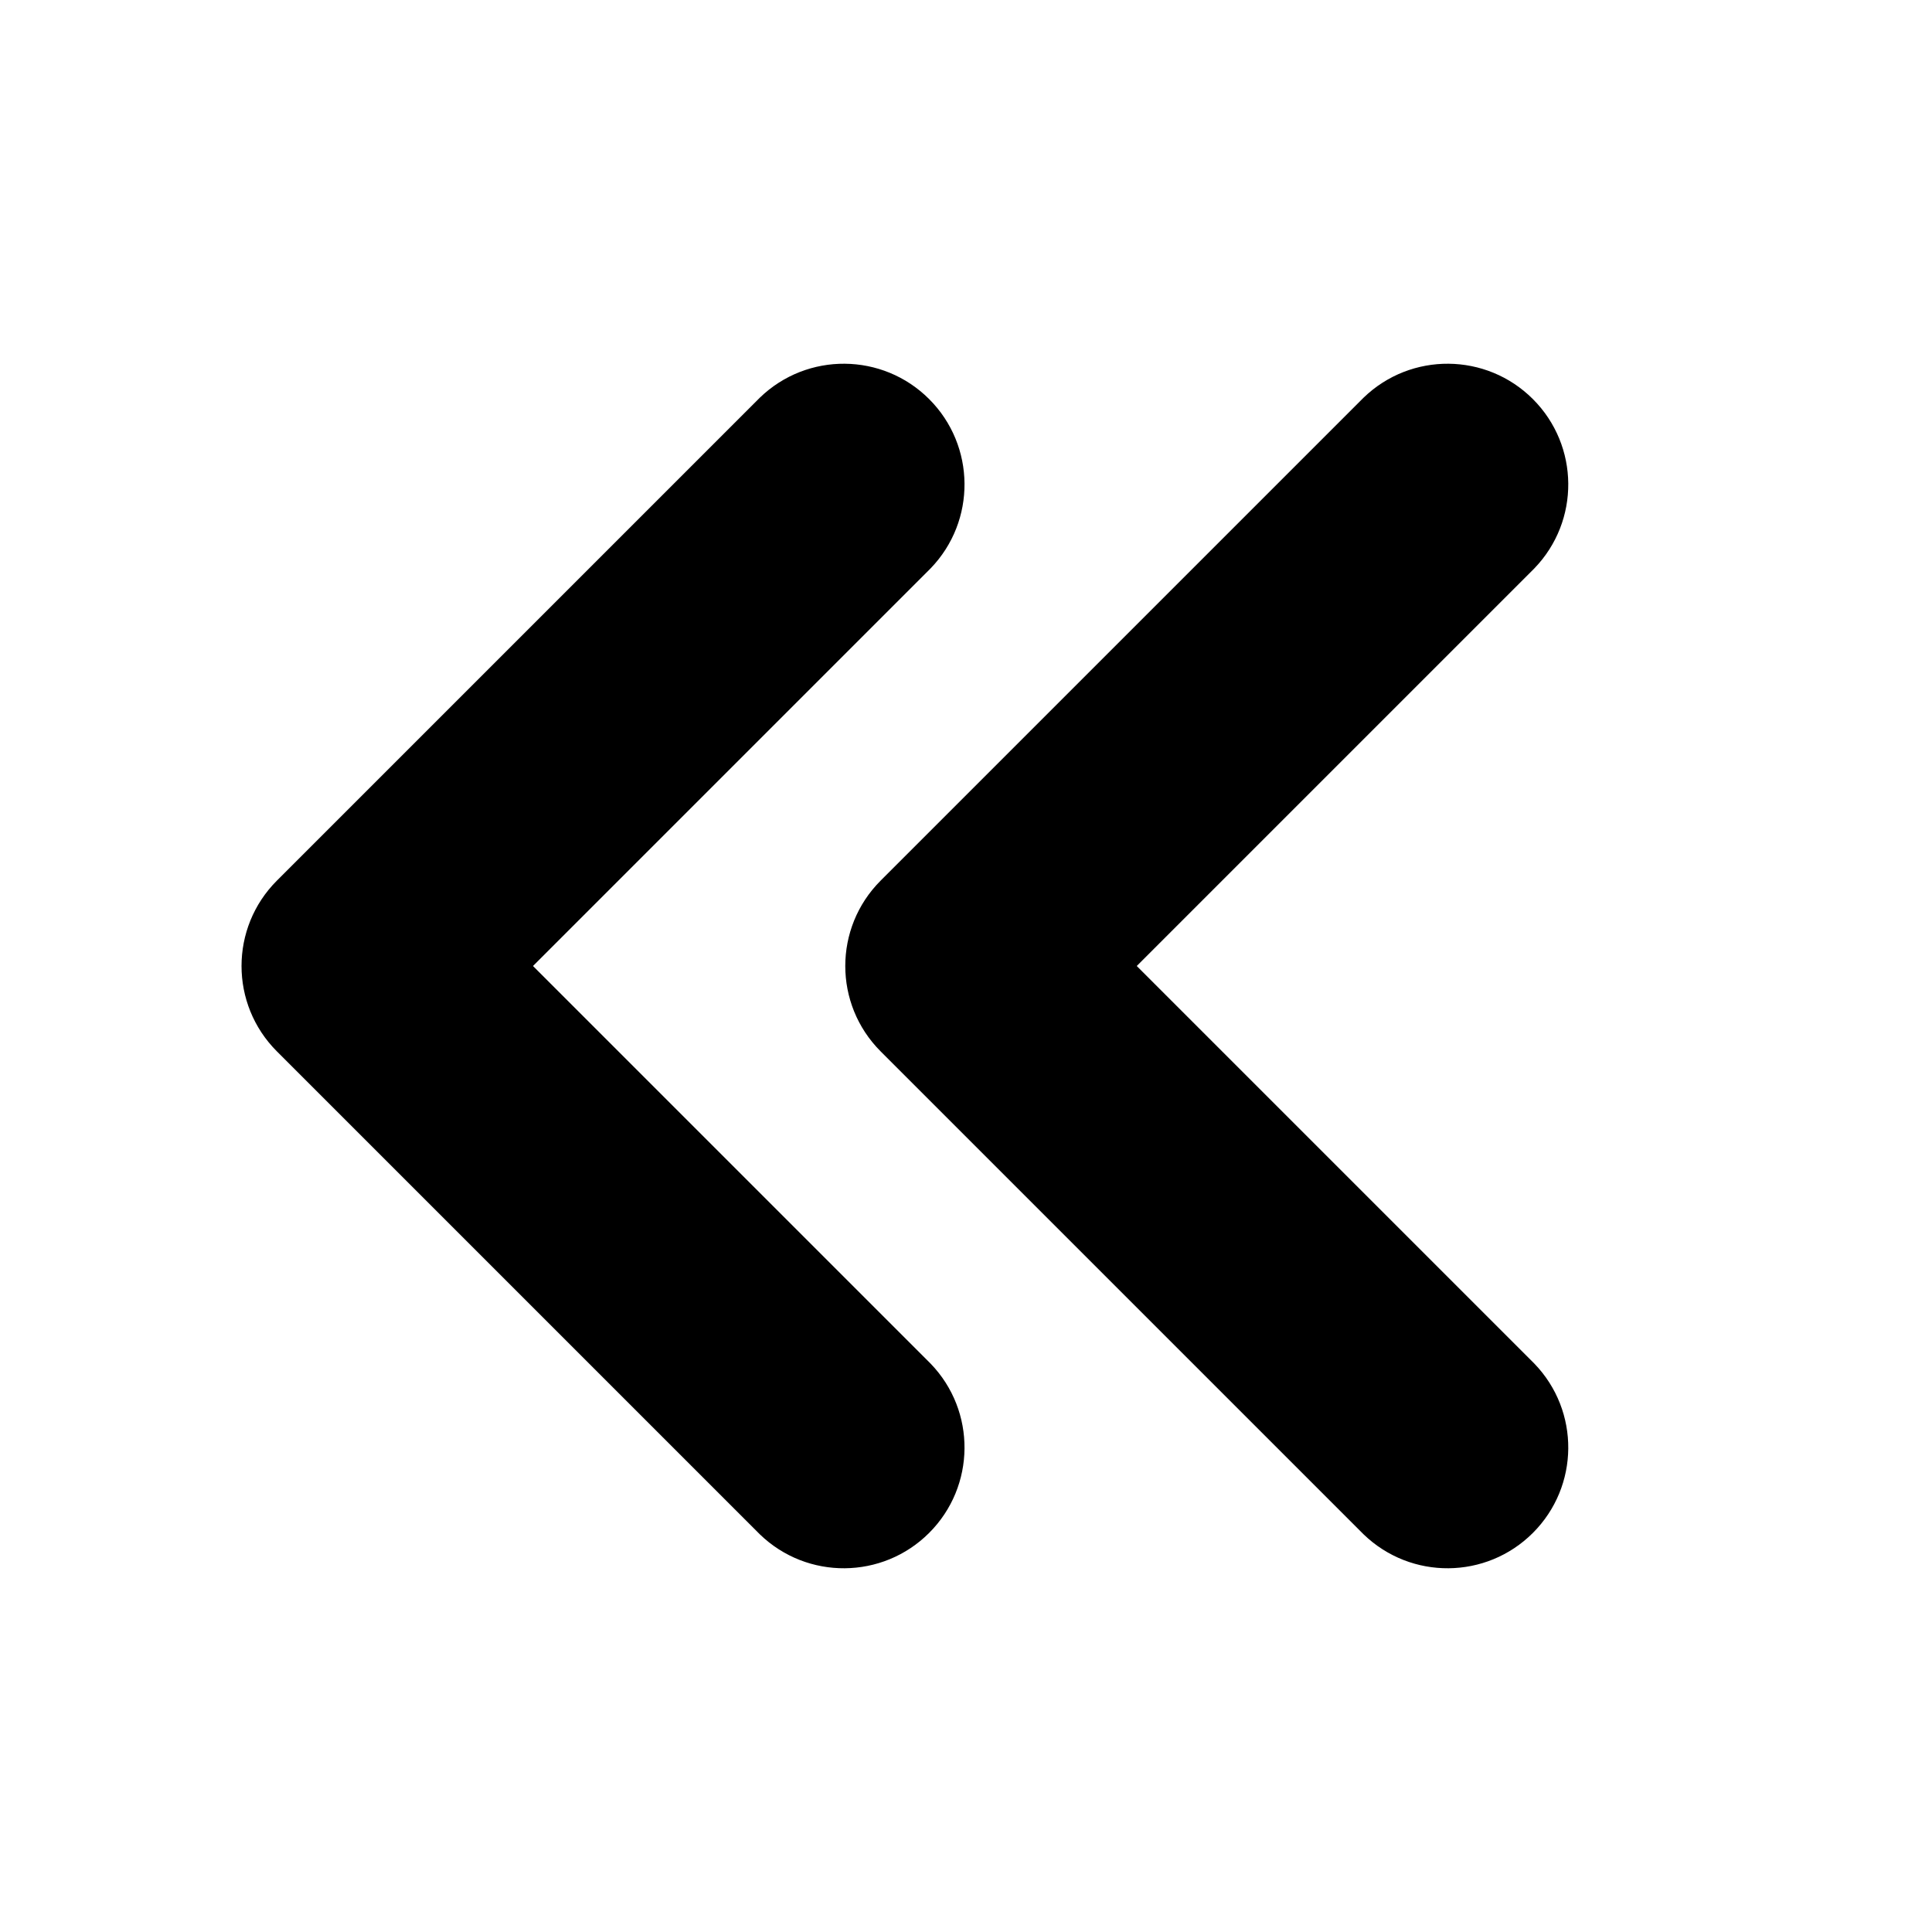
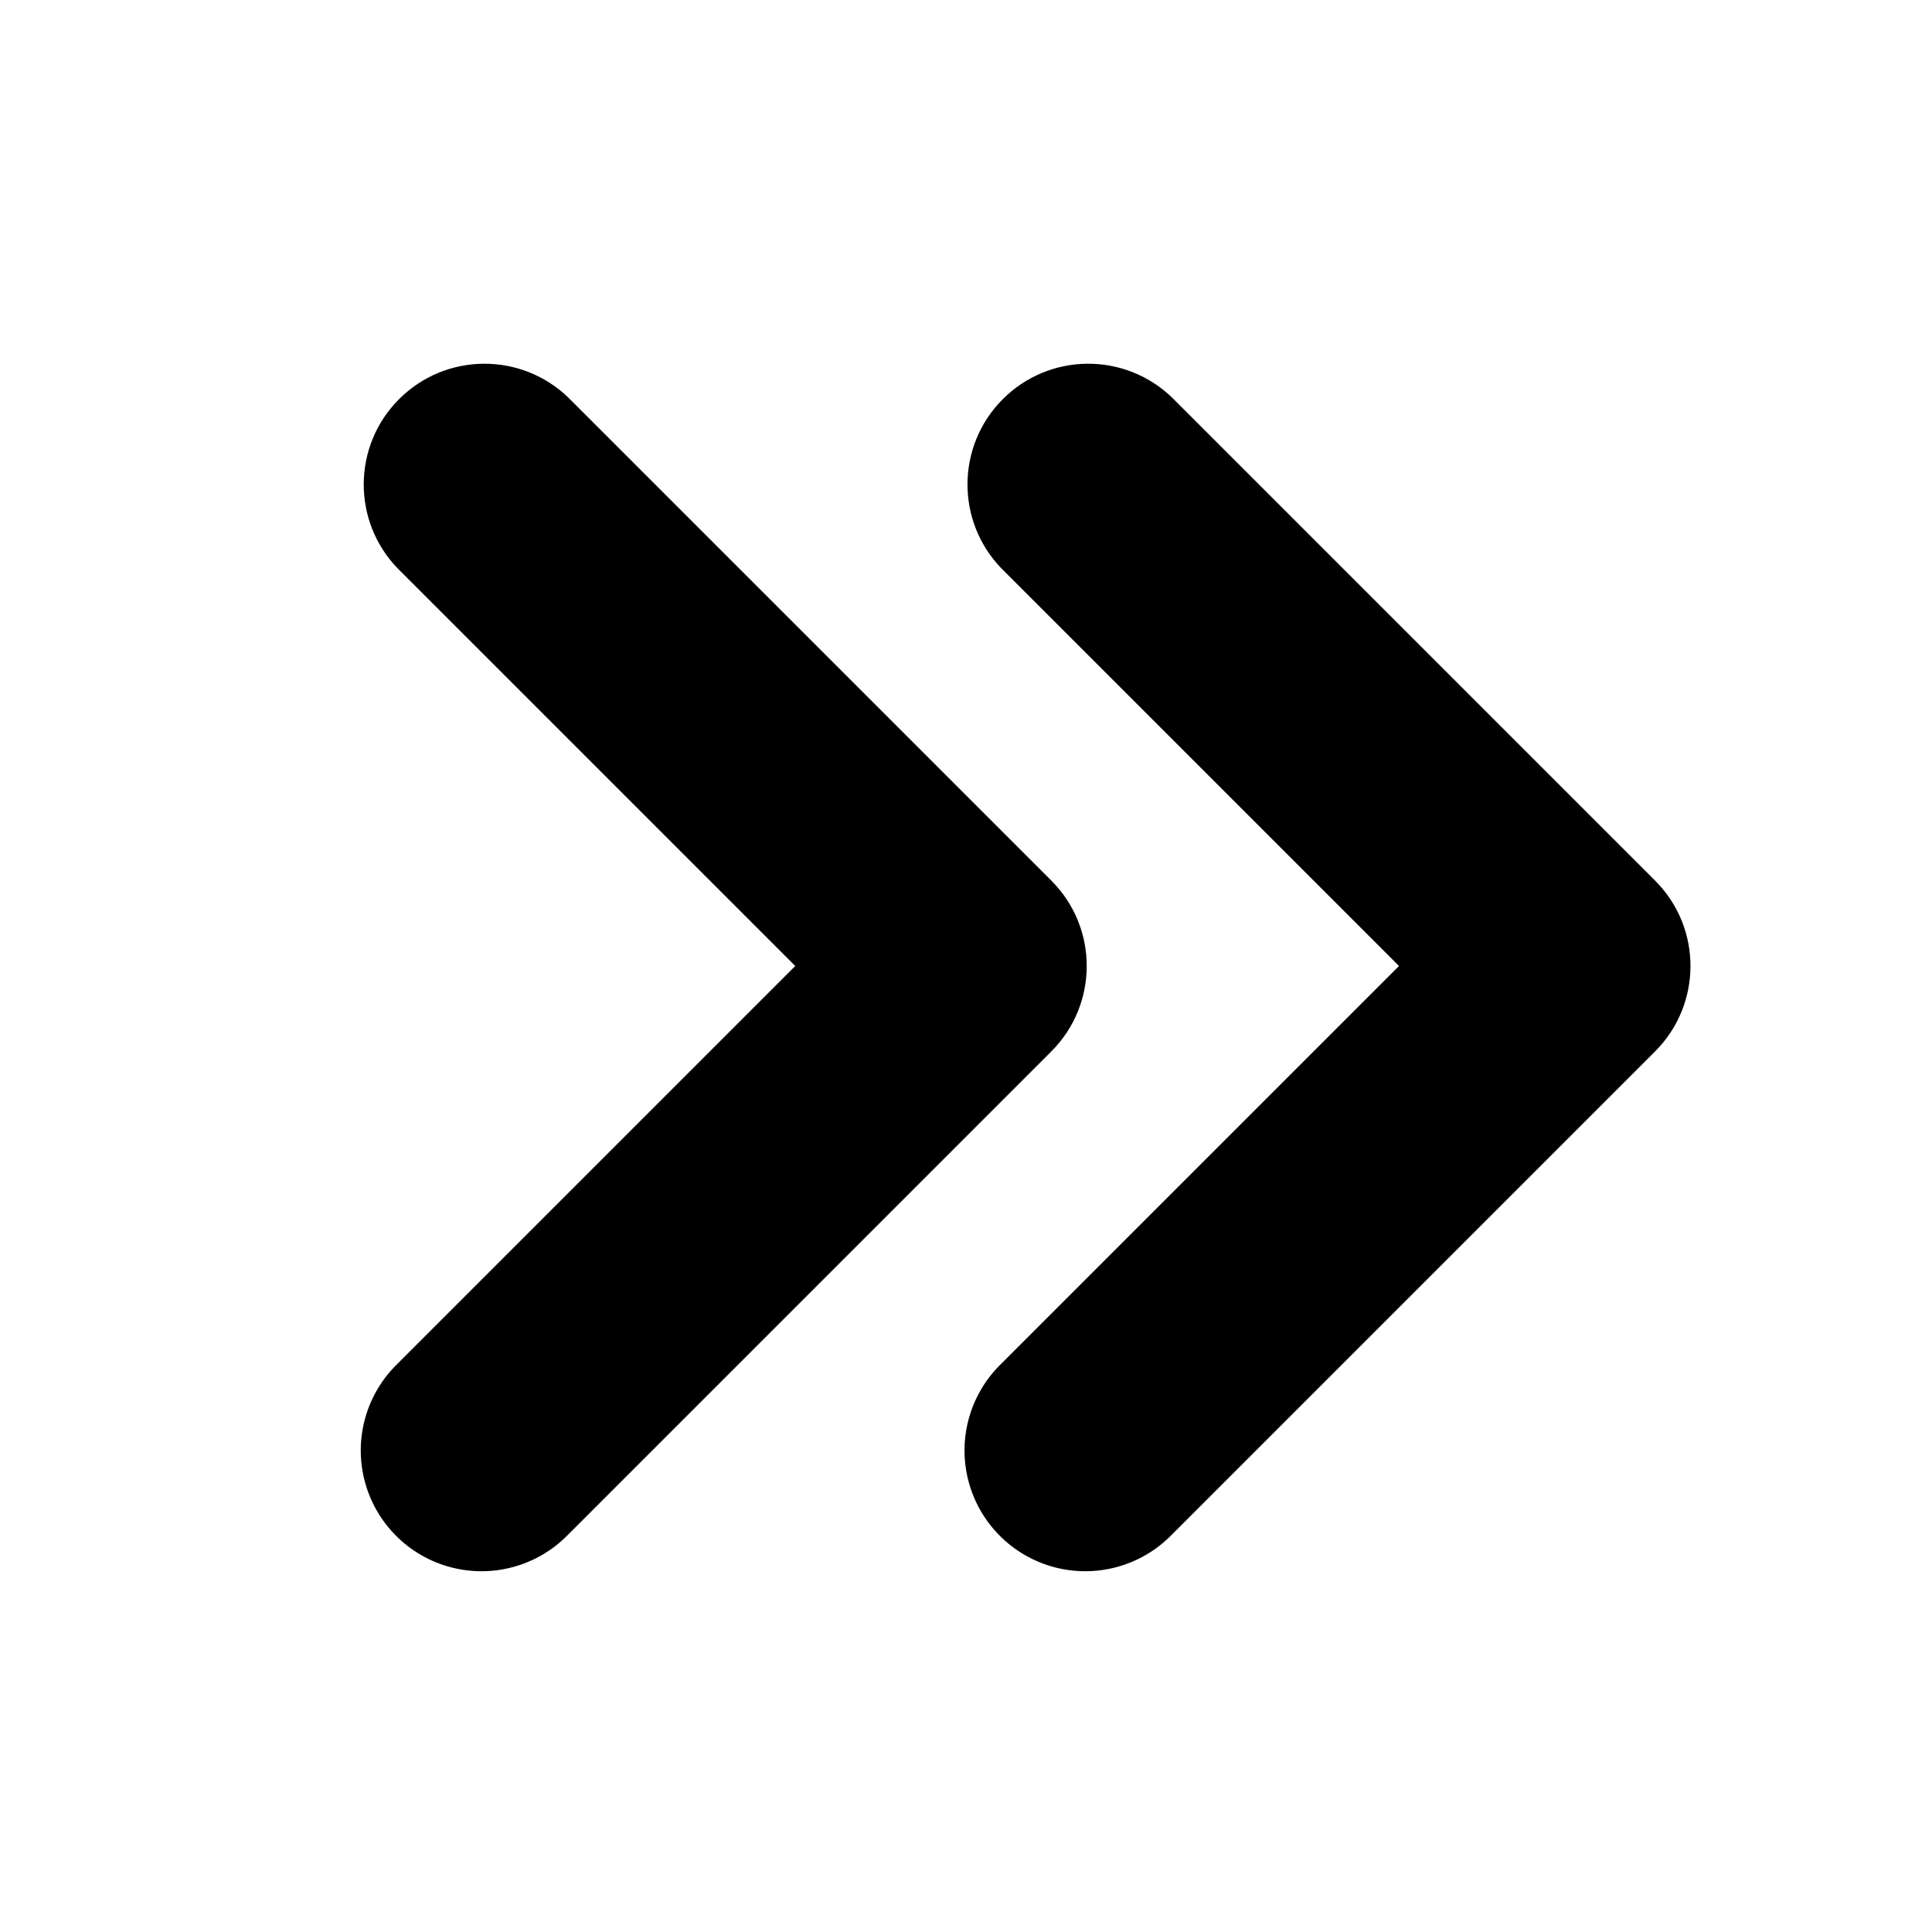
<svg xmlns="http://www.w3.org/2000/svg" viewBox="0 0 16 16">
  <g id="Square"> </g>
-   <path d="M7.707 4.707a1 1 0 00-1.414-1.414l-4 4a1 1 0 000 1.414l4 4a1 1 0 001.414-1.414L4.414 8l3.293-3.293zm5 0a1 1 0 00-1.414-1.414l-4 4a1 1 0 000 1.414l4 4a1 1 0 001.414-1.414L9.414 8l3.293-3.293z" />
+   <path d="M4.707 3.293a1 1 0 00-1.414 1.414L6.586 8l-3.293 3.293a1 1 0 101.414 1.414l4-4a1 1 0 000-1.414l-4-4zm5 0a1 1 0 00-1.414 1.414L11.586 8l-3.293 3.293a1 1 0 101.414 1.414l4-4a1 1 0 000-1.414l-4-4z" />
</svg>
